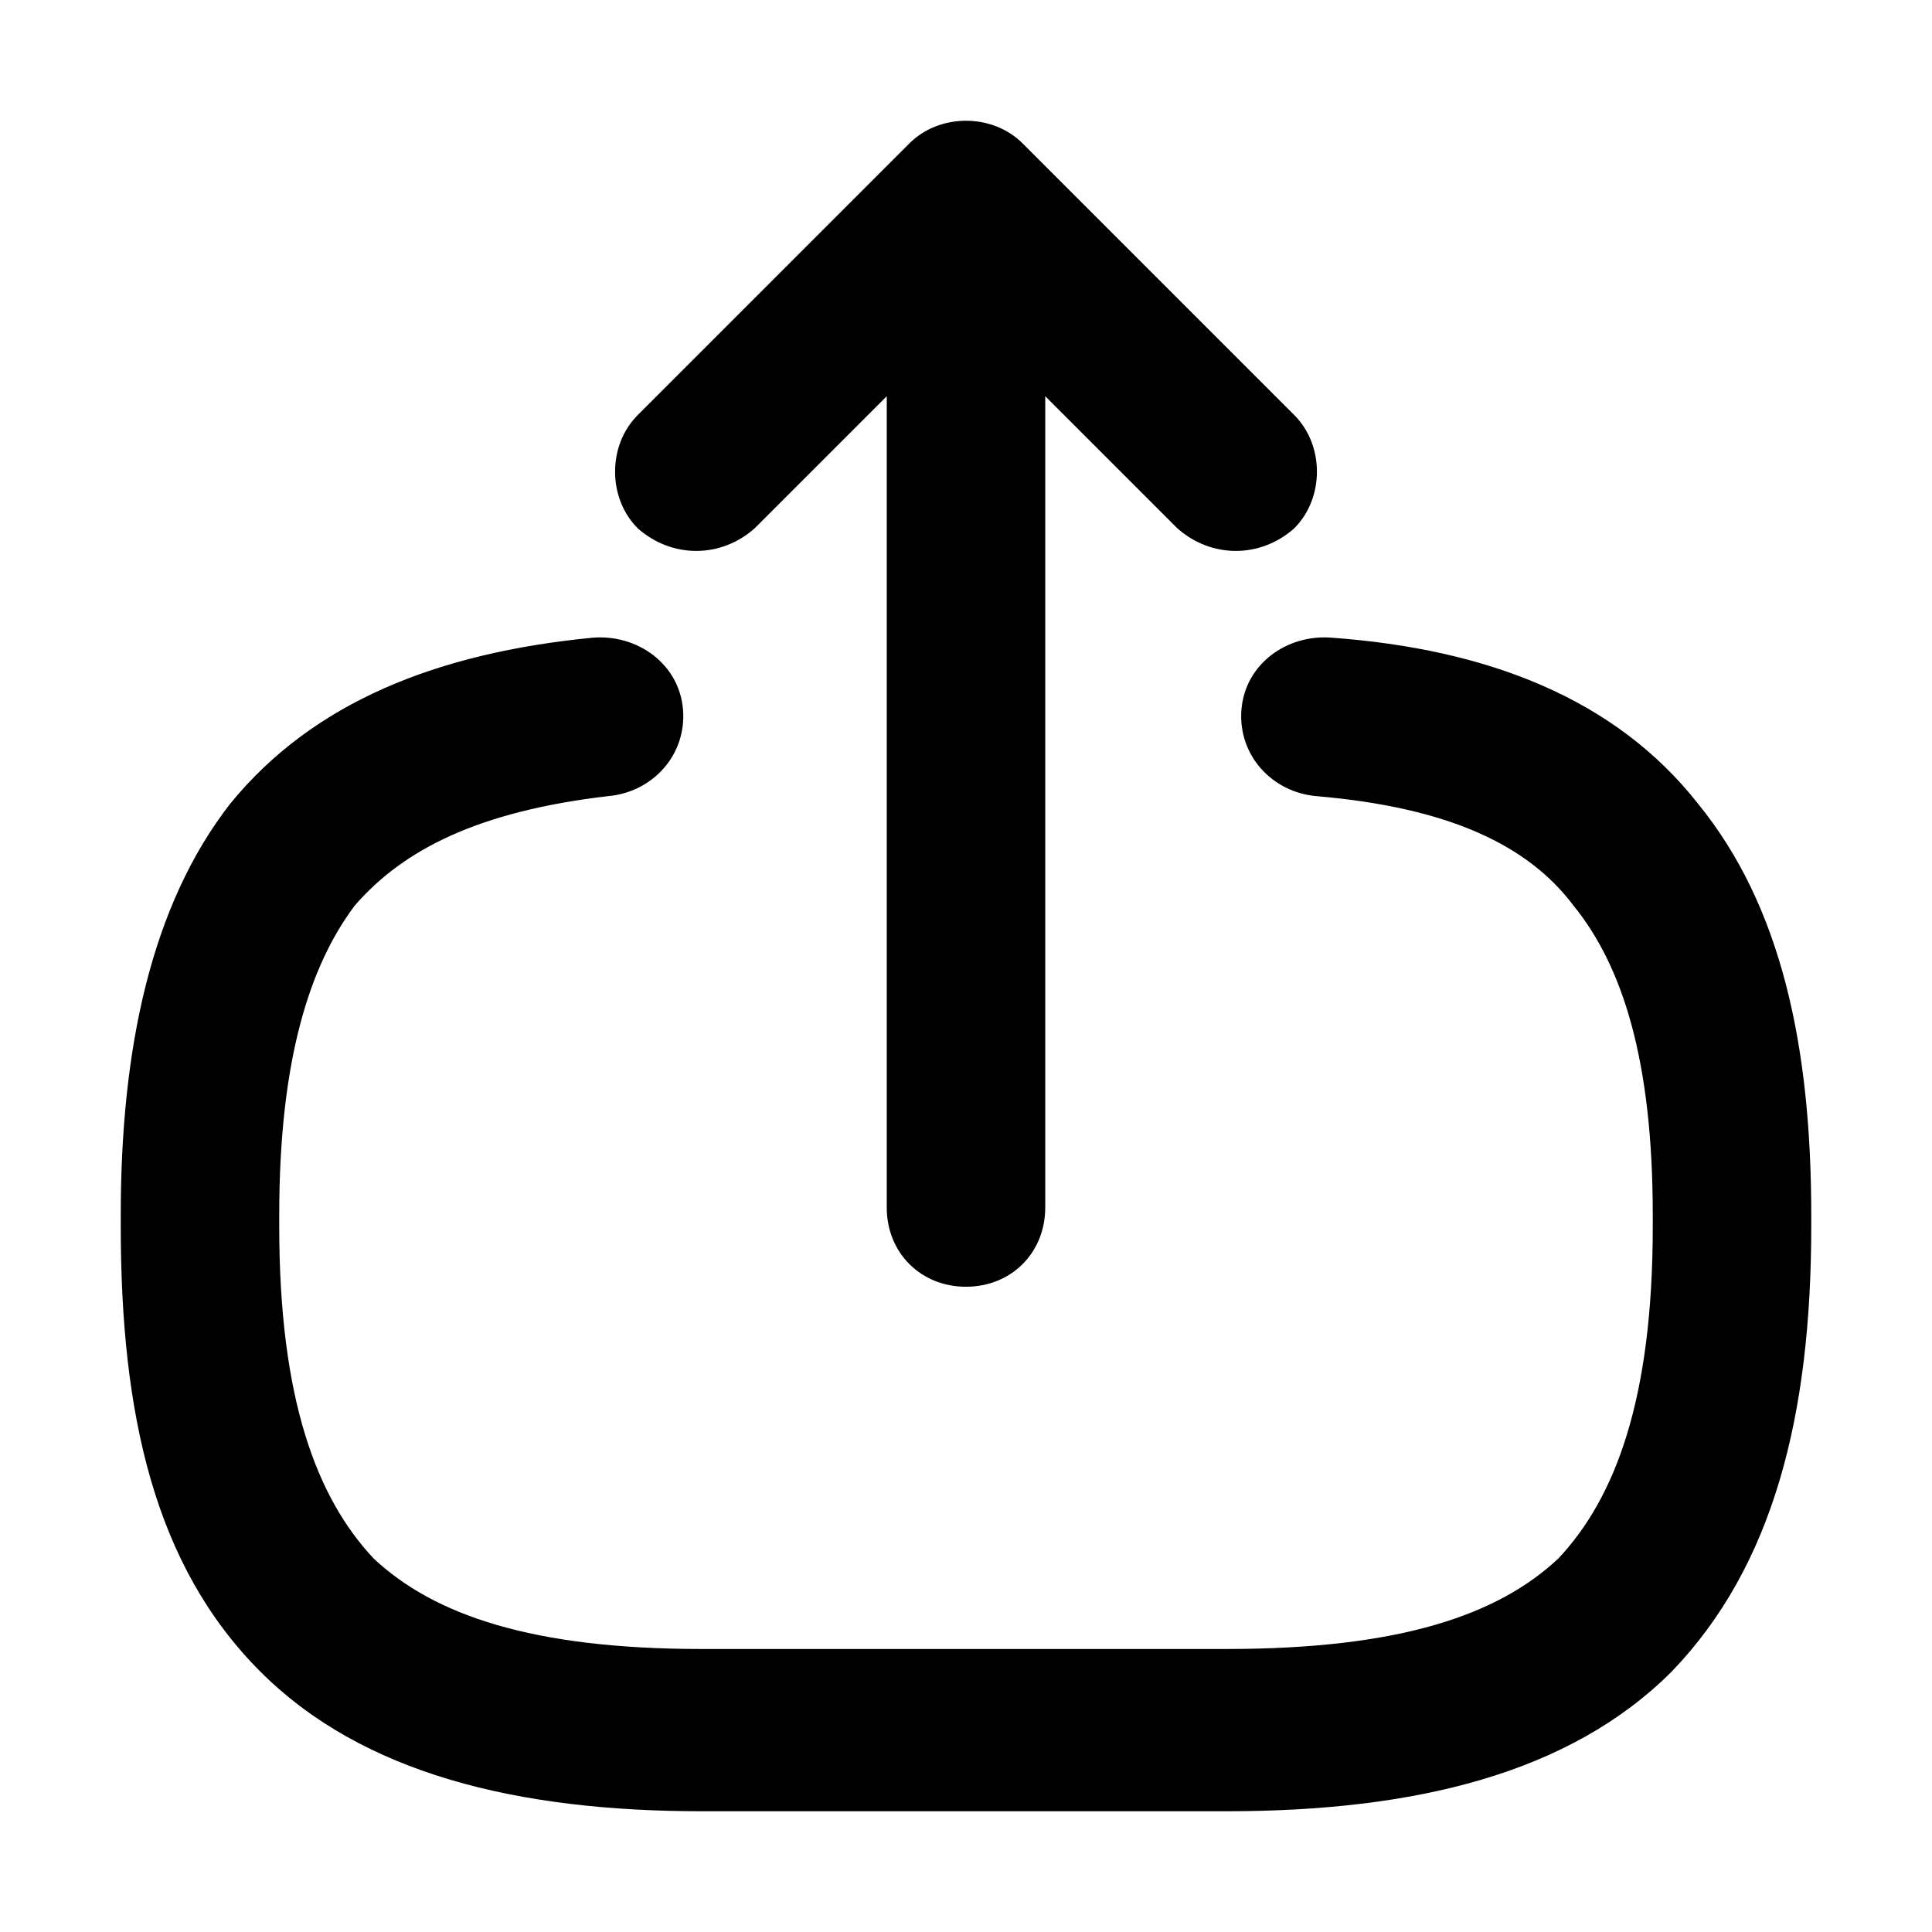
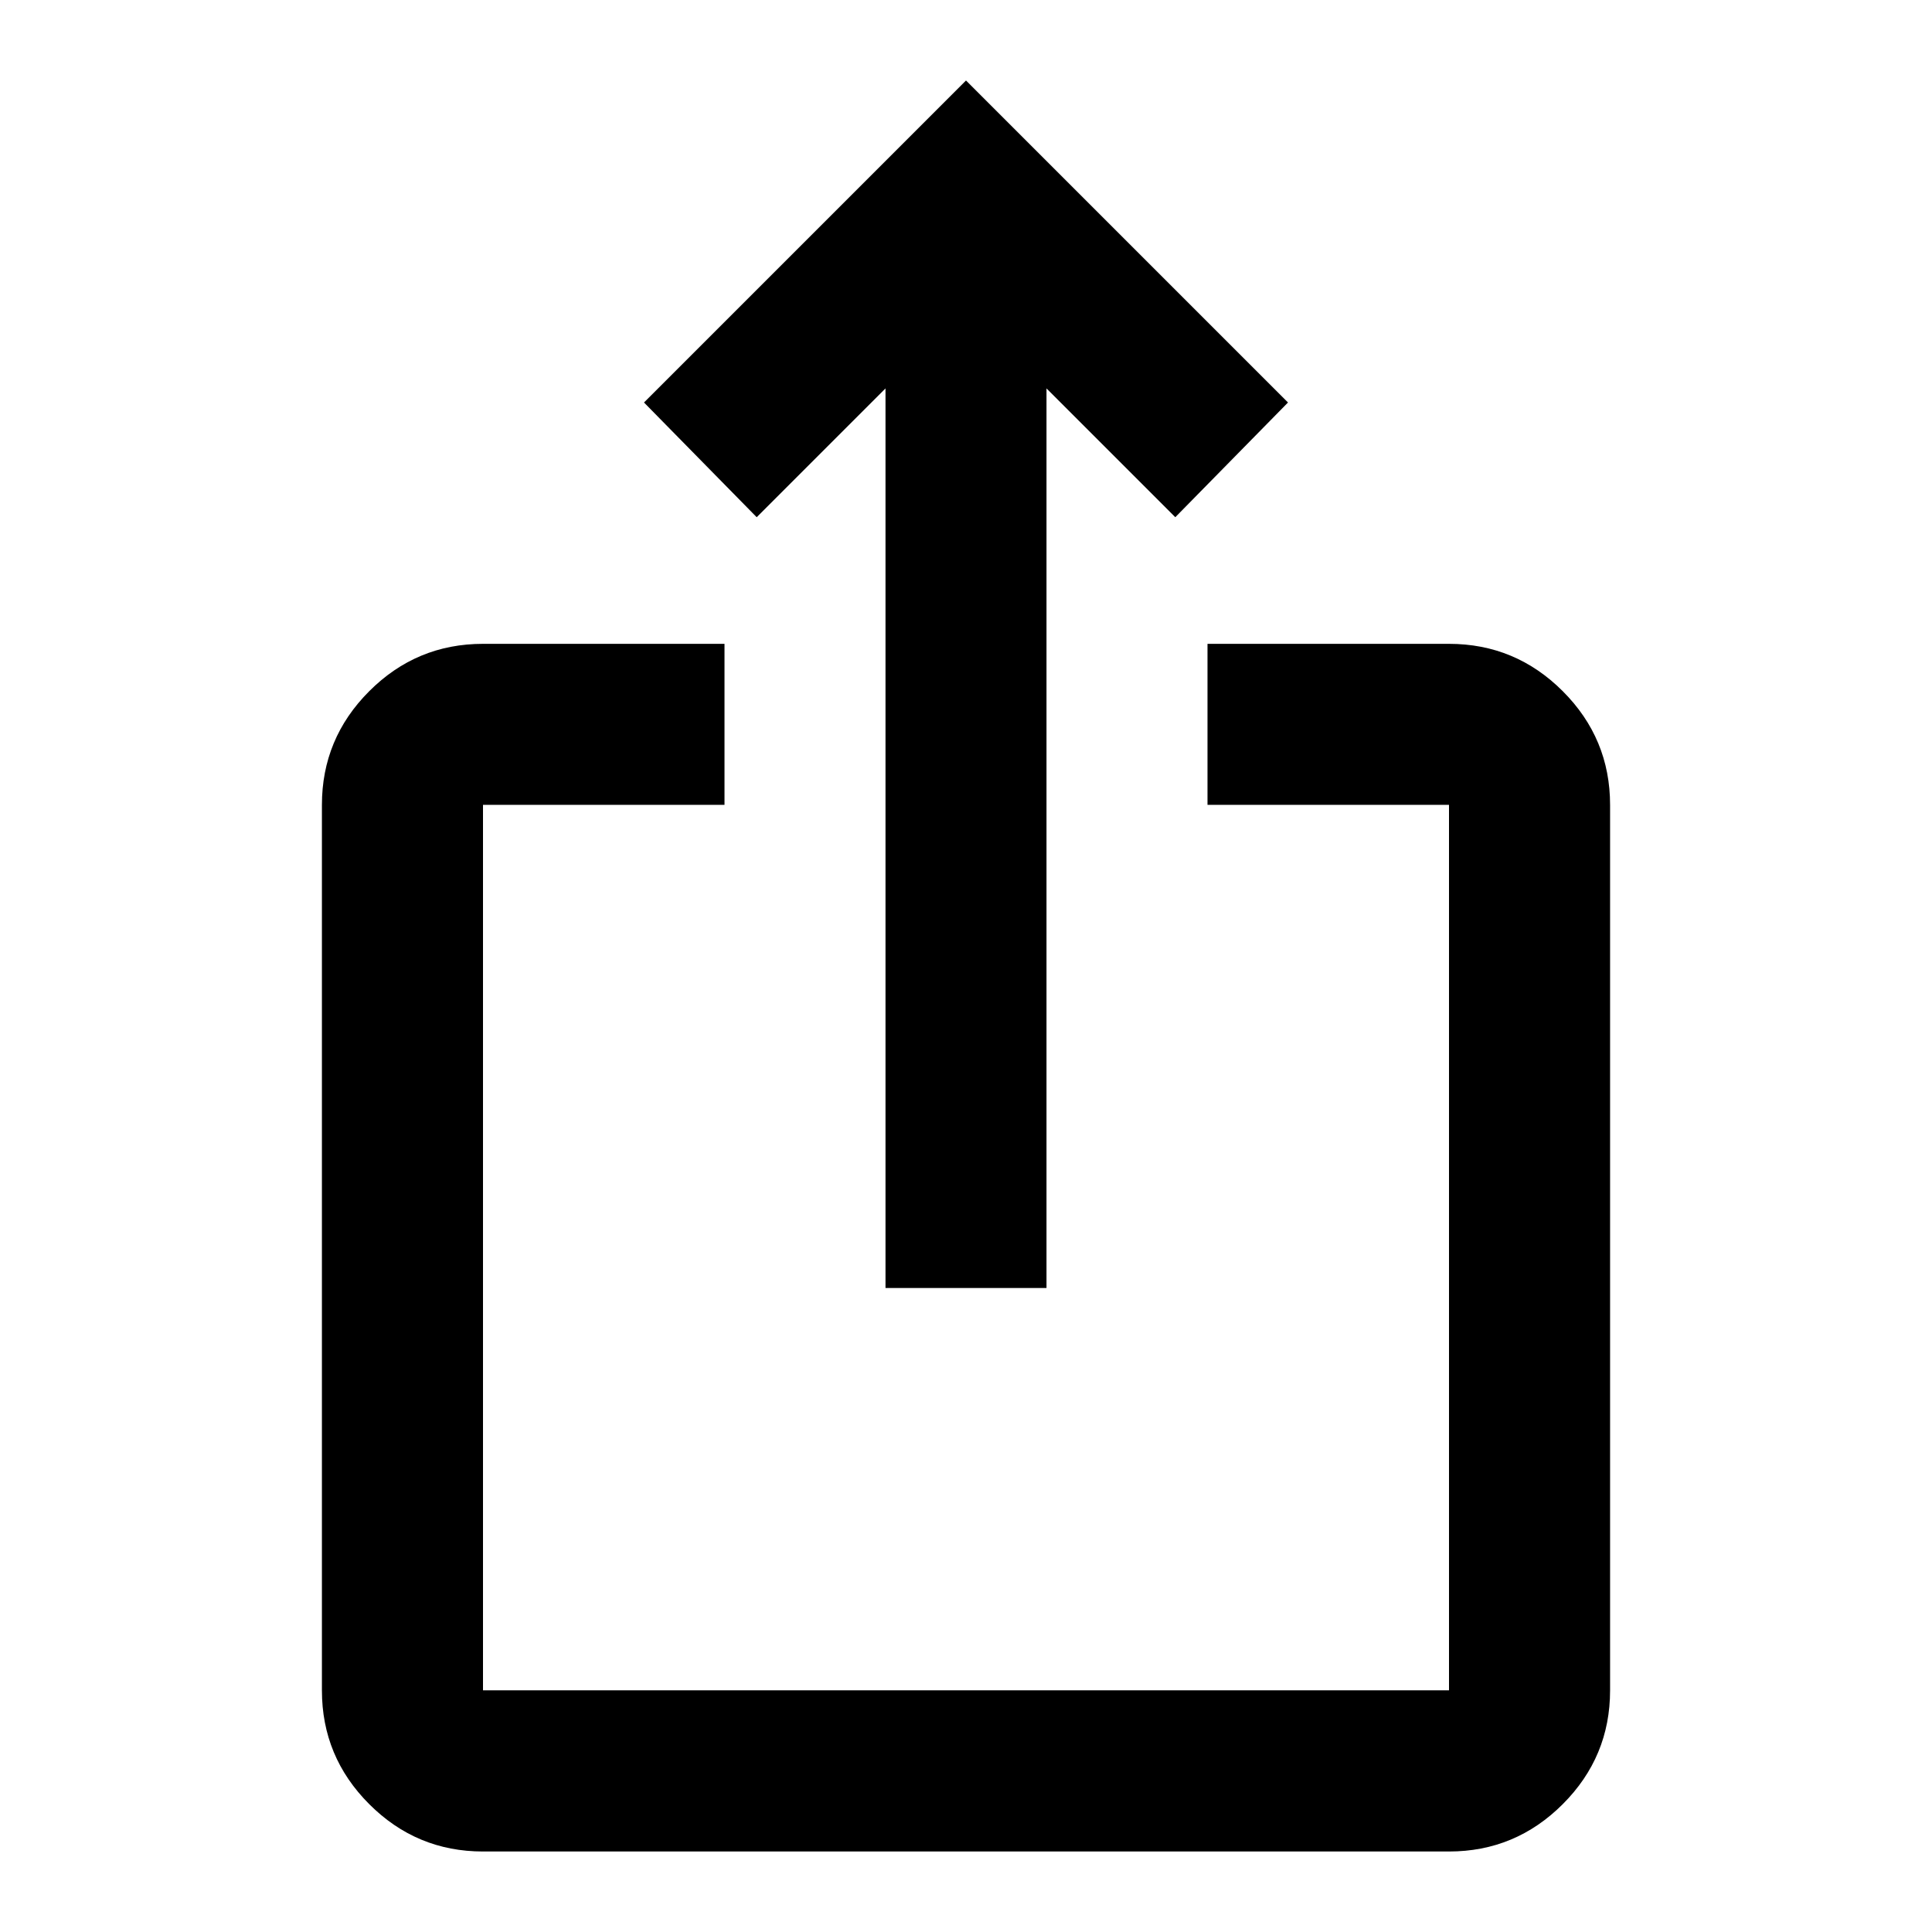
- <svg xmlns="http://www.w3.org/2000/svg" viewBox="0 0 512 512">
-   <path d="m329 188c1-12 12-20 24-19 41 3 75 16 97 44 22 27 30 64 30 109l0 3c0 50-10 90-37 118-27 27-68 37-118 37l-139 0c-49 0-90-10-117-37-28-28-37-68-37-118l0-3c0-44 8-82 29-109 22-27 55-40 96-44 12-1 23 7 24 19 1 12-8 22-20 23-34 4-54 14-67 29-12 16-20 41-20 82l0 3c0 46 10 72 25 88 16 15 42 24 87 24l139 0c46 0 72-9 88-24 15-16 25-42 25-88l0-3c0-41-8-66-21-82-12-16-33-26-68-29-12-1-21-11-20-23z m-58-150c-8-8-22-8-30 0l-72 72c-8 8-8 22 0 30 9 8 22 8 31 0l35-35 0 215c0 12 9 21 21 21 12 0 21-9 21-21l0-215 35 35c9 8 22 8 31 0 8-8 8-22 0-30z" />
+ <svg xmlns="http://www.w3.org/2000/svg" viewBox="0 0 24 24">
+   <path d="m6 23c-.55 0-1.021-.196-1.413-.588s-.588-.863-.588-1.413v-11c0-.55.196-1.021.588-1.413s.863-.588 1.413-.588h3v2h-3v11h12v-11h-3v-2h3c.55 0 1.021.196 1.413.588s.588.863.588 1.413v11c0 .55-.196 1.021-.588 1.413s-.863.588-1.413.588zm5-7v-11.175l-1.6 1.6-1.4-1.425 4-4 4 4-1.4 1.425-1.6-1.6v11.175z" />
</svg>
